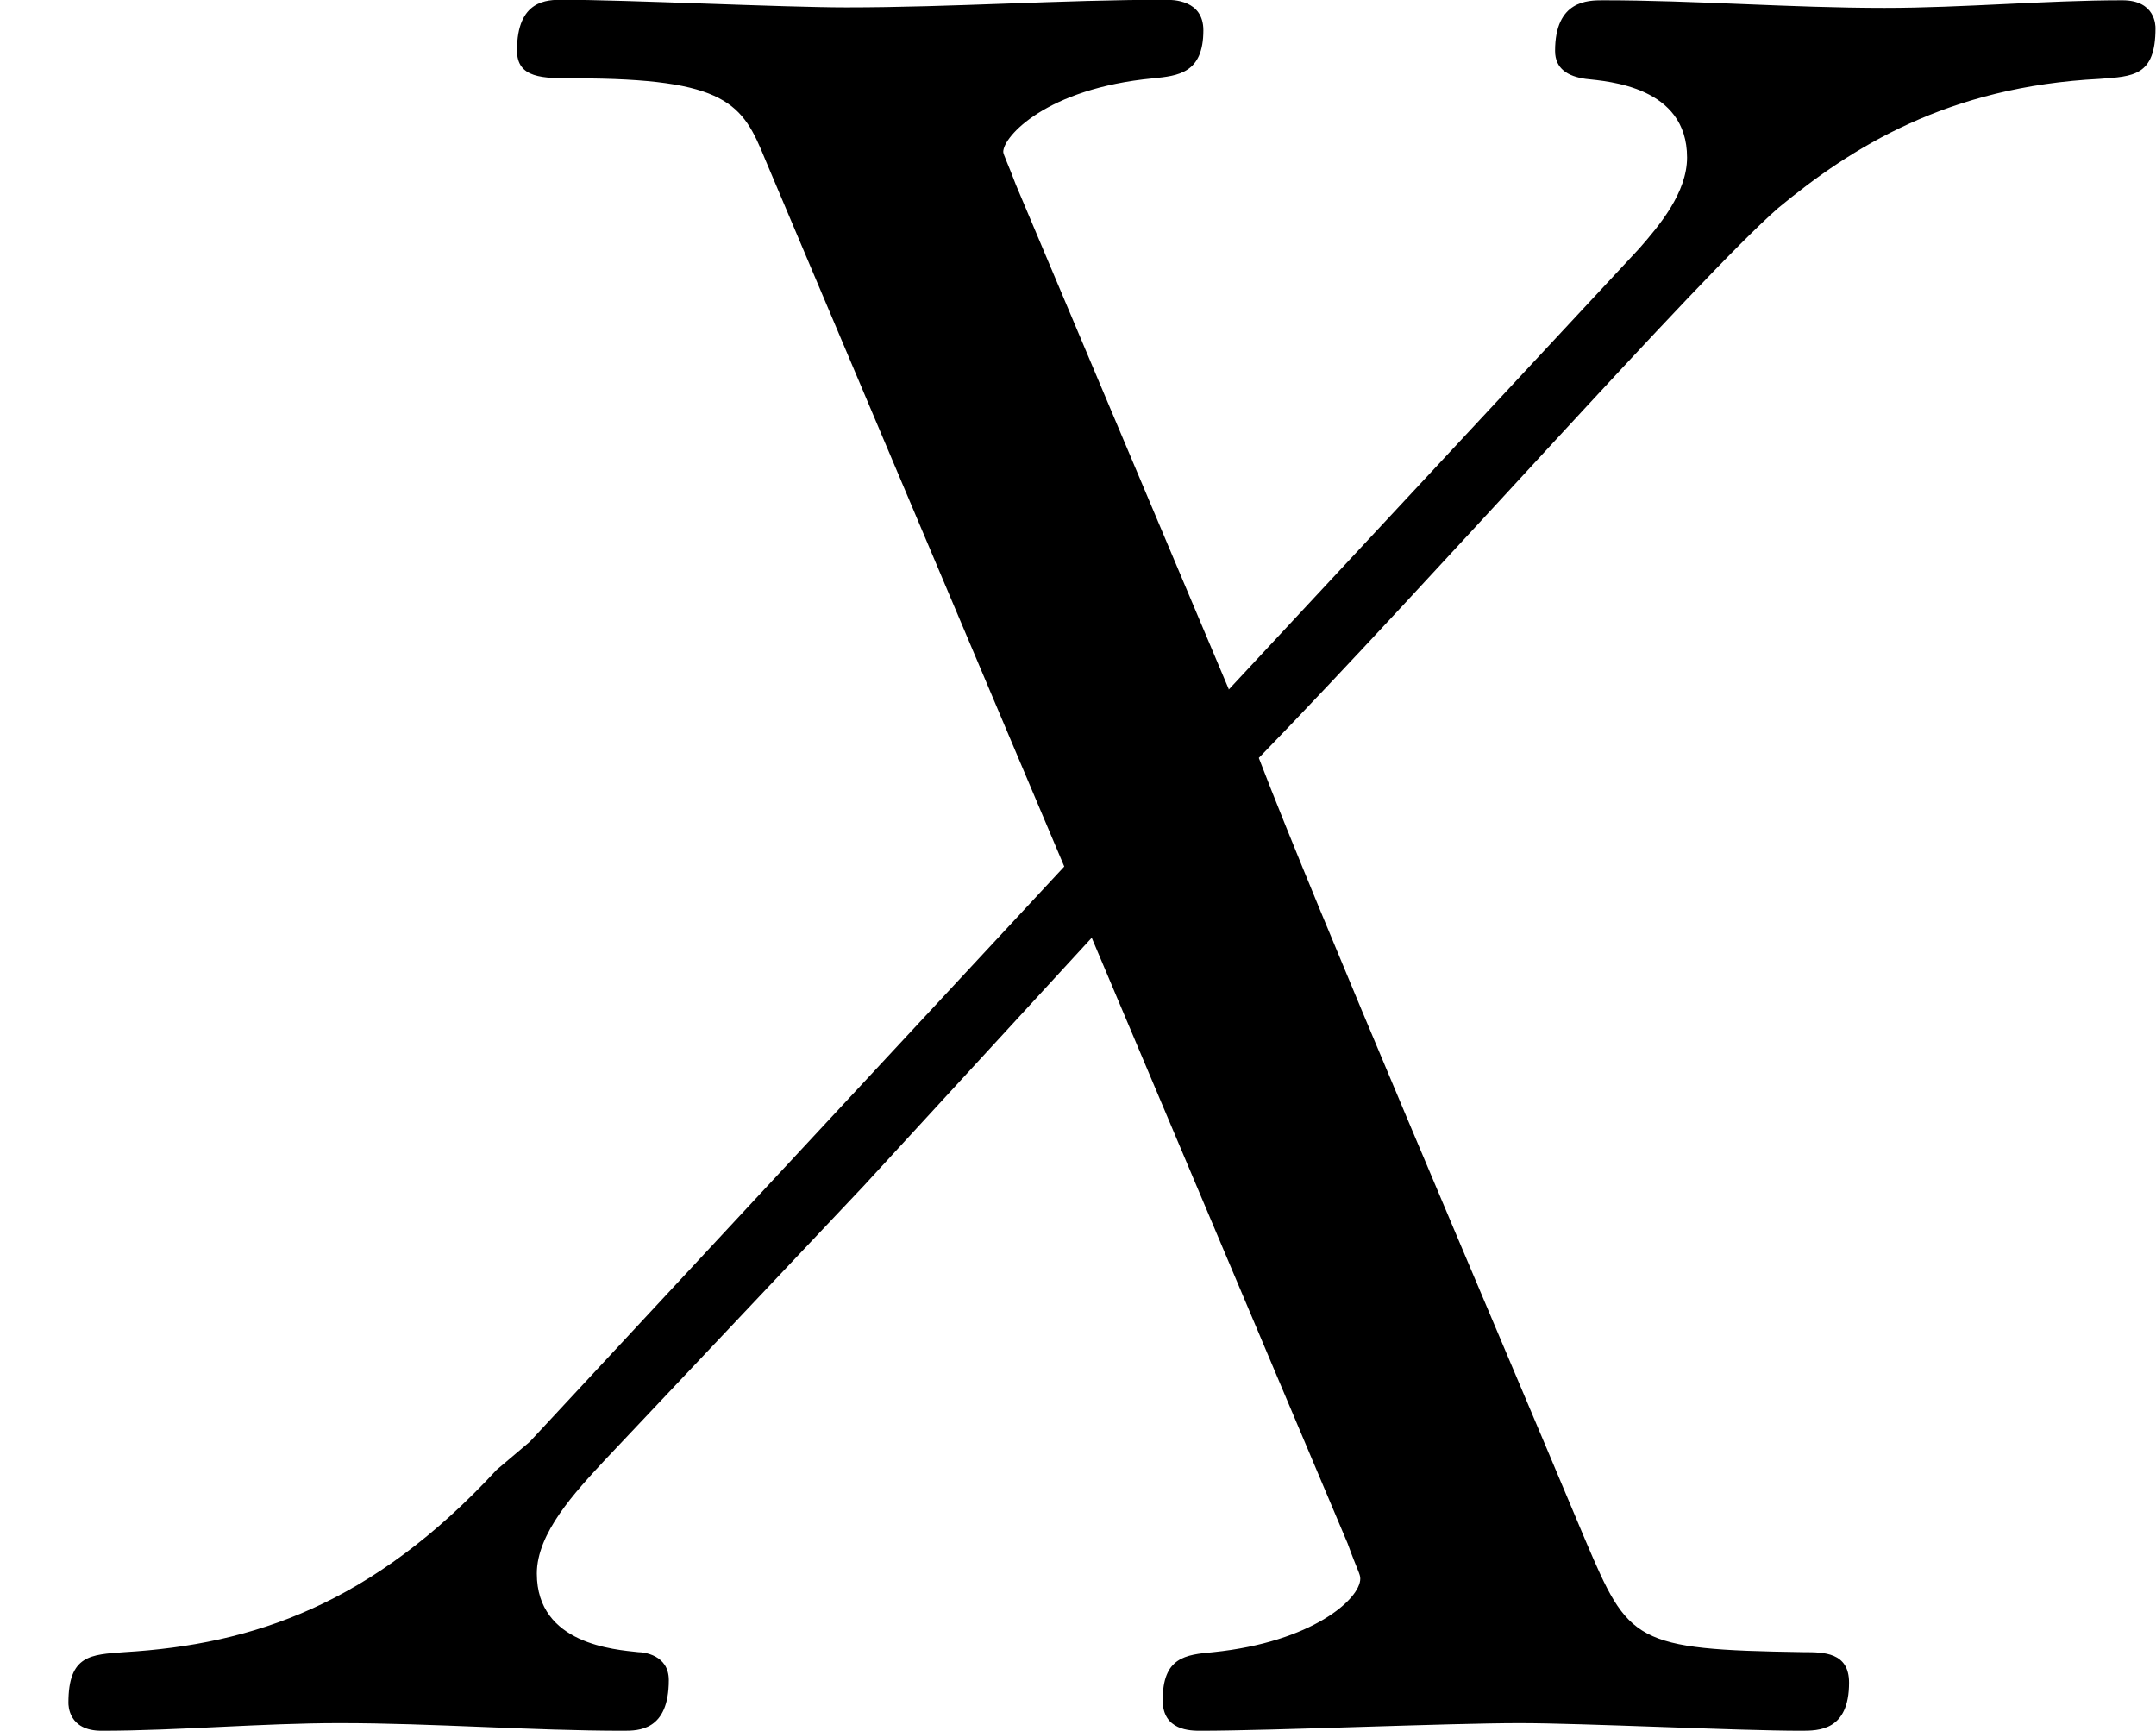
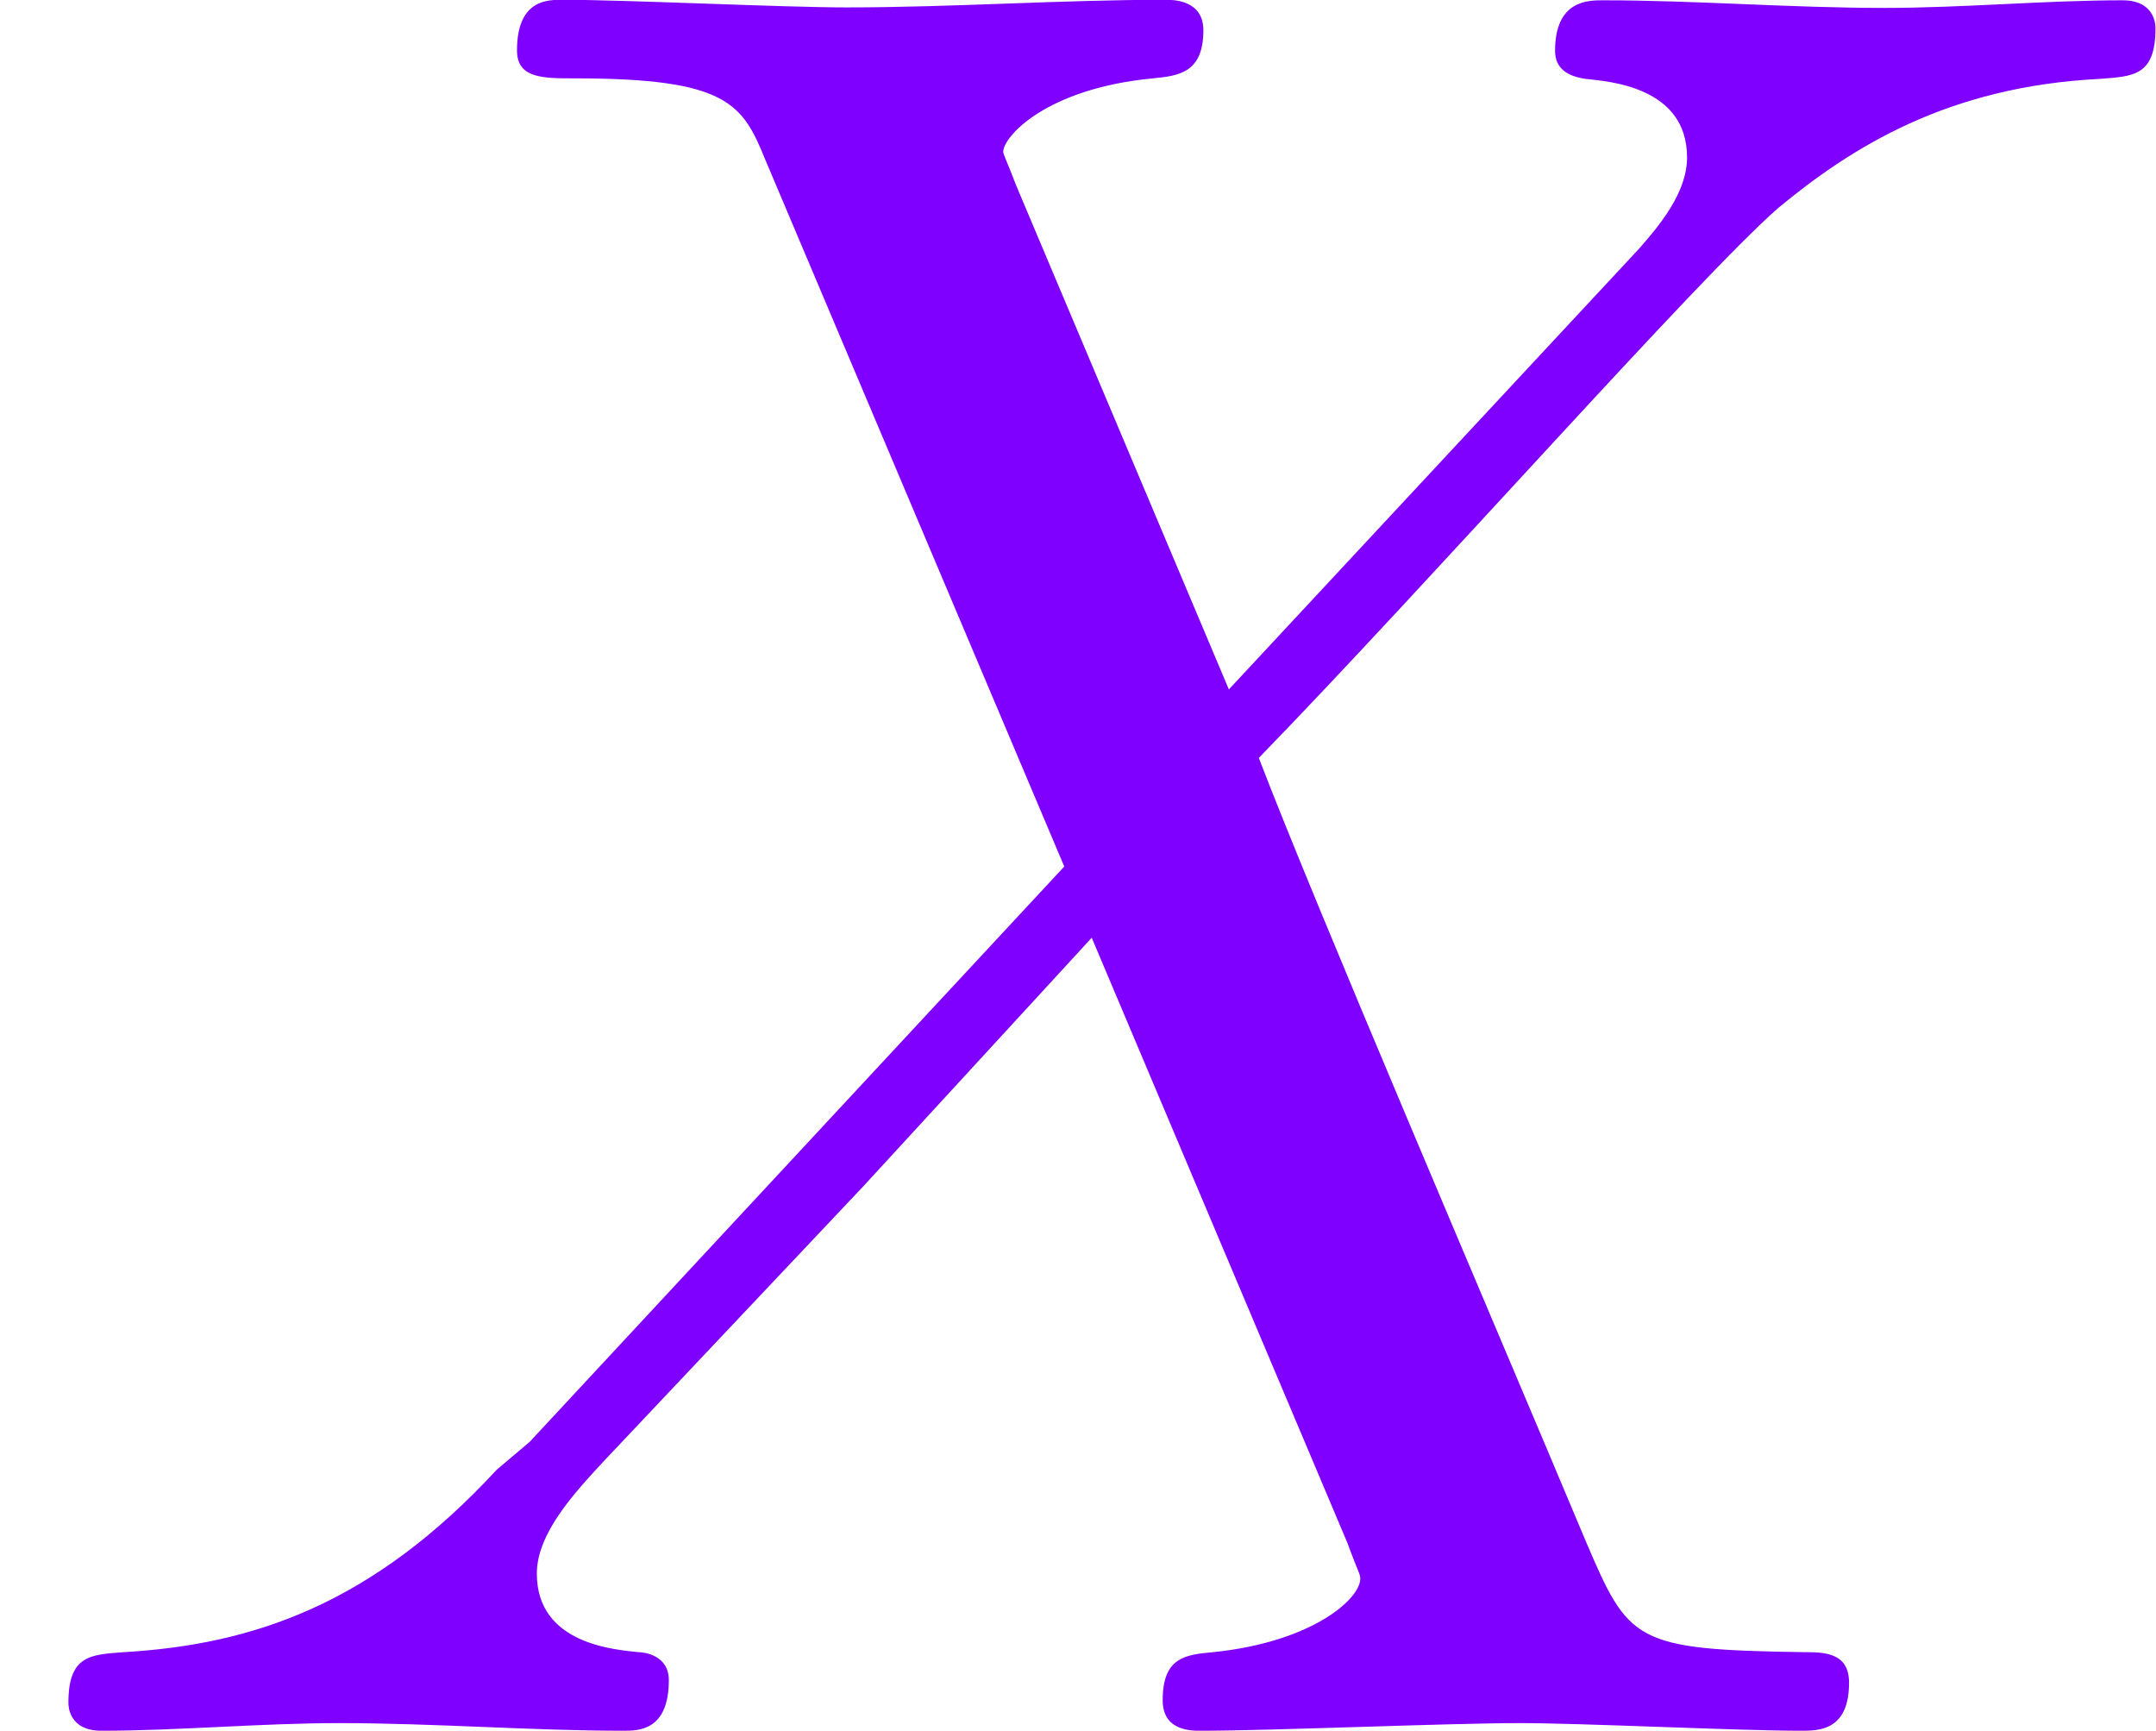
<svg xmlns="http://www.w3.org/2000/svg" xmlns:xlink="http://www.w3.org/1999/xlink" height="8.537pt" version="1.1" viewBox="61.768 55.96 8.478 6.804" width="10.637pt">
  <defs>
    <path d="m4.832 -4.095l-0.837 -1.983c-0.03 -0.08 -0.05 -0.12 -0.05 -0.13c0 -0.06 0.169 -0.249 0.588 -0.289c0.1 -0.01 0.199 -0.02 0.199 -0.189c0 -0.12 -0.12 -0.12 -0.149 -0.12c-0.408 0 -0.837 0.03 -1.255 0.03c-0.249 0 -0.867 -0.03 -1.116 -0.03c-0.06 0 -0.179 0 -0.179 0.199c0 0.11 0.1 0.11 0.229 0.11c0.598 0 0.658 0.1 0.747 0.319l1.176 2.78l-2.102 2.262l-0.13 0.11c-0.488 0.528 -0.956 0.687 -1.465 0.717c-0.13 0.01 -0.219 0.01 -0.219 0.199c0 0.01 0 0.11 0.13 0.11c0.299 0 0.628 -0.03 0.936 -0.03c0.369 0 0.757 0.03 1.116 0.03c0.06 0 0.179 0 0.179 -0.199c0 -0.1 -0.1 -0.11 -0.12 -0.11c-0.09 -0.01 -0.399 -0.03 -0.399 -0.309c0 -0.159 0.149 -0.319 0.269 -0.448l1.016 -1.076l0.897 -0.976l1.006 2.381c0.04 0.11 0.05 0.12 0.05 0.139c0 0.08 -0.189 0.249 -0.578 0.289c-0.11 0.01 -0.199 0.02 -0.199 0.189c0 0.12 0.11 0.12 0.149 0.12c0.279 0 0.976 -0.03 1.255 -0.03c0.249 0 0.857 0.03 1.106 0.03c0.07 0 0.189 0 0.189 -0.189c0 -0.12 -0.1 -0.12 -0.179 -0.12c-0.667 -0.01 -0.687 -0.04 -0.857 -0.438c-0.389 -0.927 -1.056 -2.481 -1.285 -3.078c0.677 -0.697 1.724 -1.883 2.042 -2.162c0.289 -0.239 0.667 -0.478 1.265 -0.508c0.13 -0.01 0.219 -0.01 0.219 -0.199c0 -0.01 0 -0.11 -0.13 -0.11c-0.299 0 -0.628 0.03 -0.936 0.03c-0.369 0 -0.747 -0.03 -1.106 -0.03c-0.06 0 -0.189 0 -0.189 0.199c0 0.07 0.05 0.1 0.12 0.11c0.09 0.01 0.399 0.03 0.399 0.309c0 0.139 -0.11 0.269 -0.189 0.359l-1.614 1.734z" id="g0-88" />
  </defs>
-   <g id="page1">
+   <g id="page1" stroke="currentColor" fill="rgb(128,0,255)" stroke-width="0">
    <use x="61.768" xlink:href="#g0-88" y="62.765" />
  </g>
</svg>
